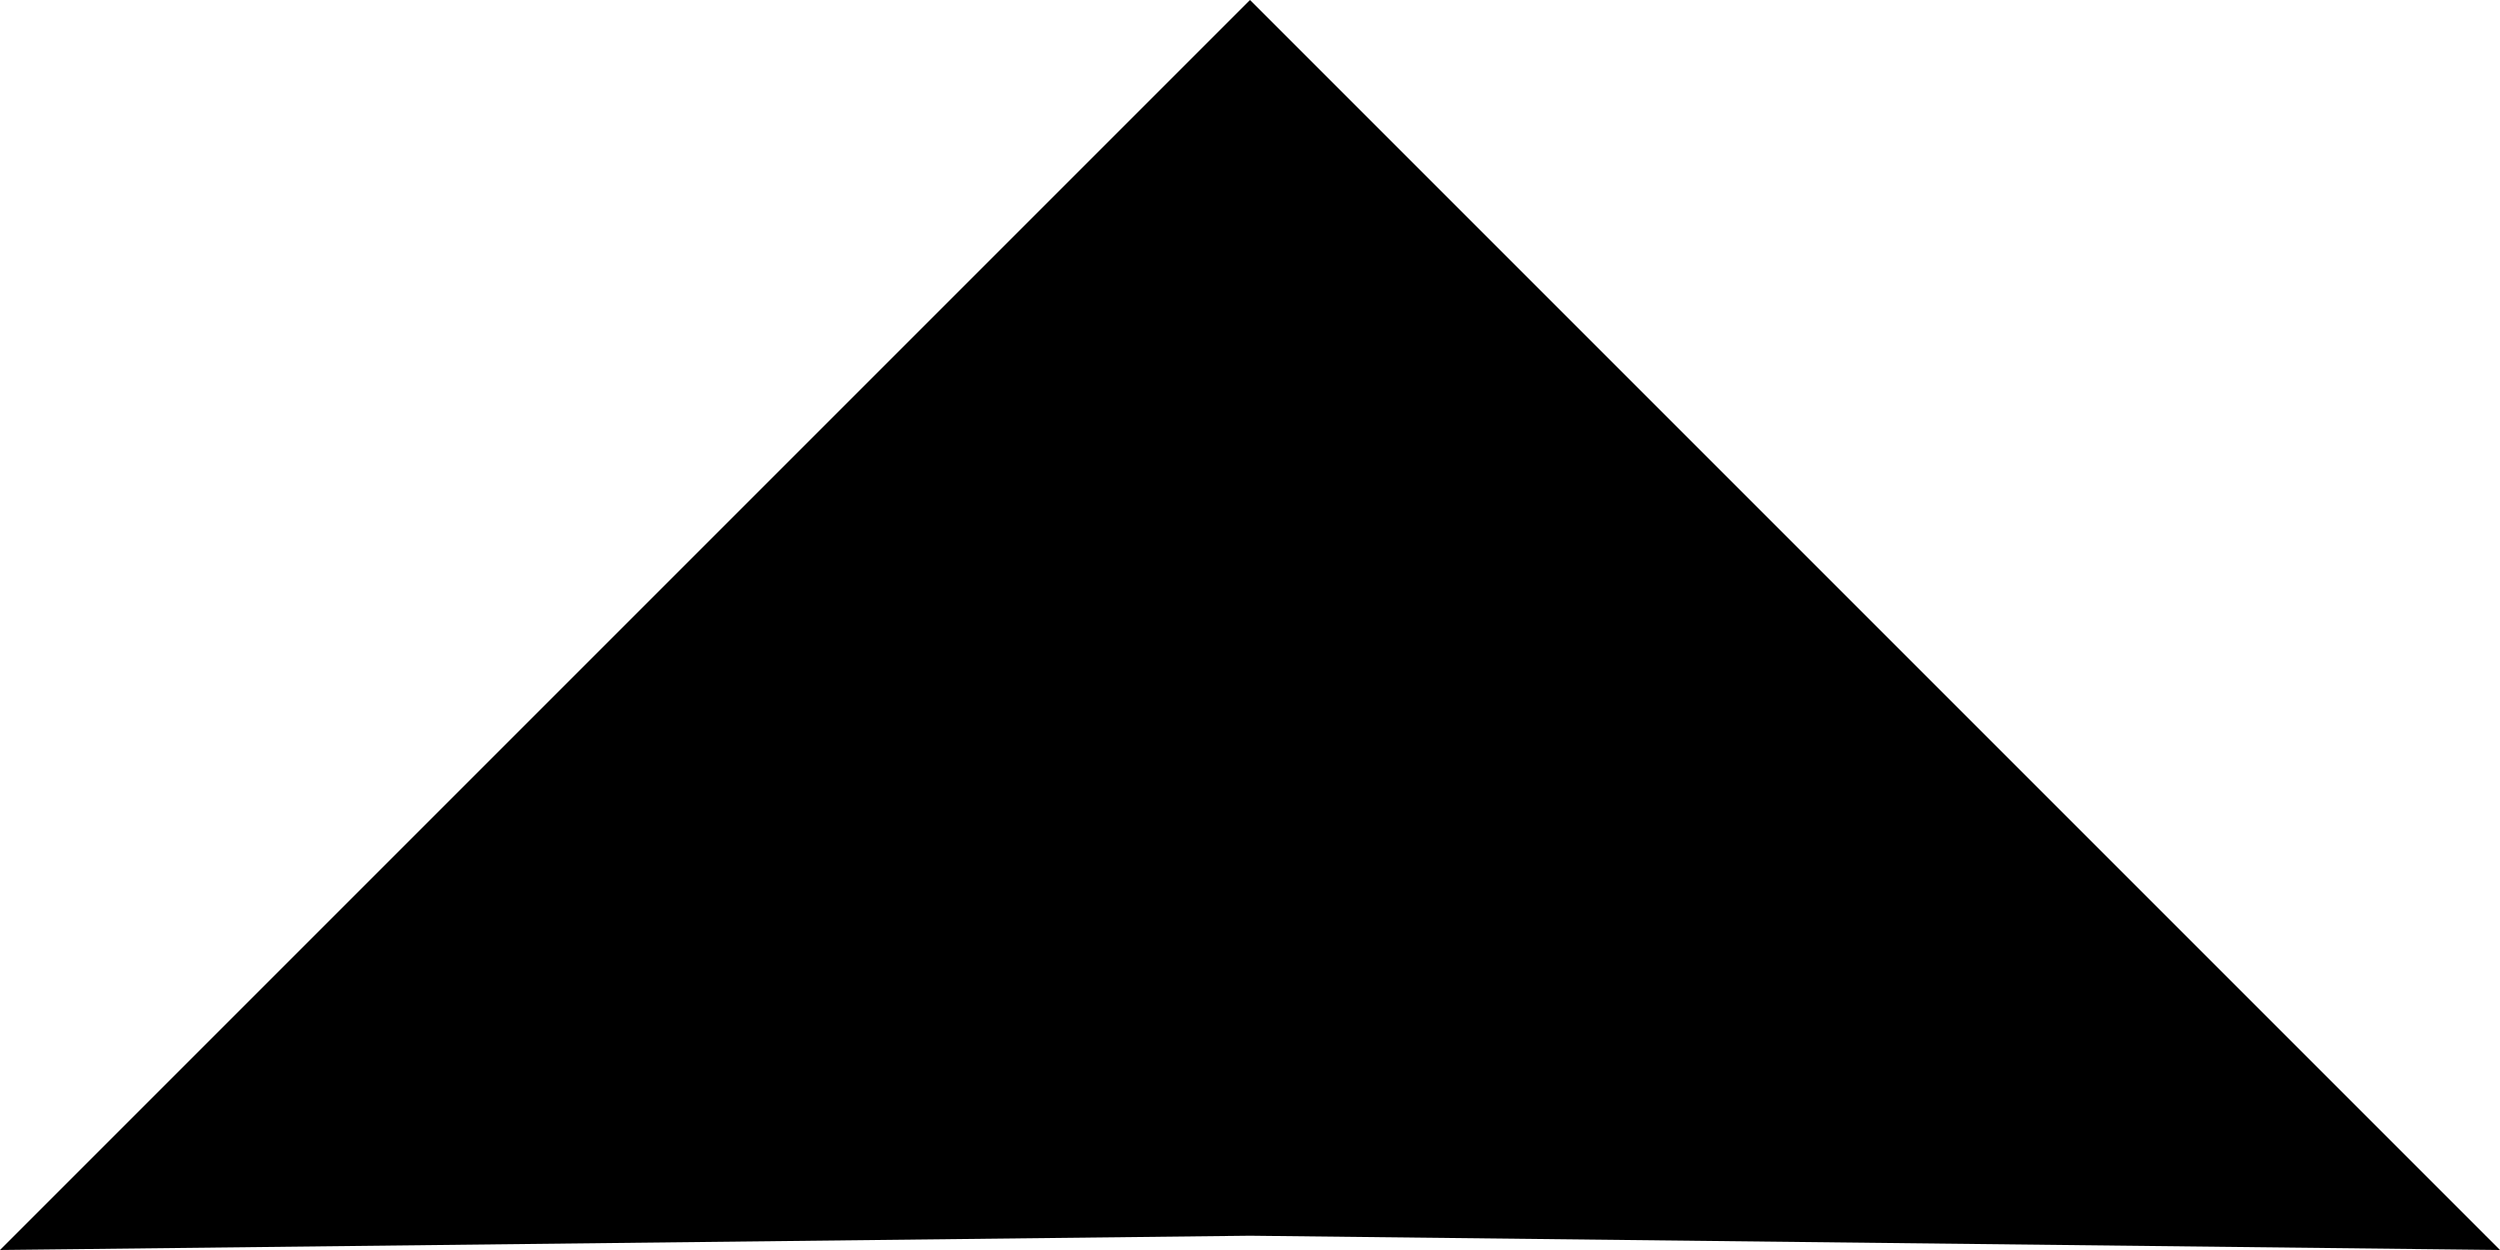
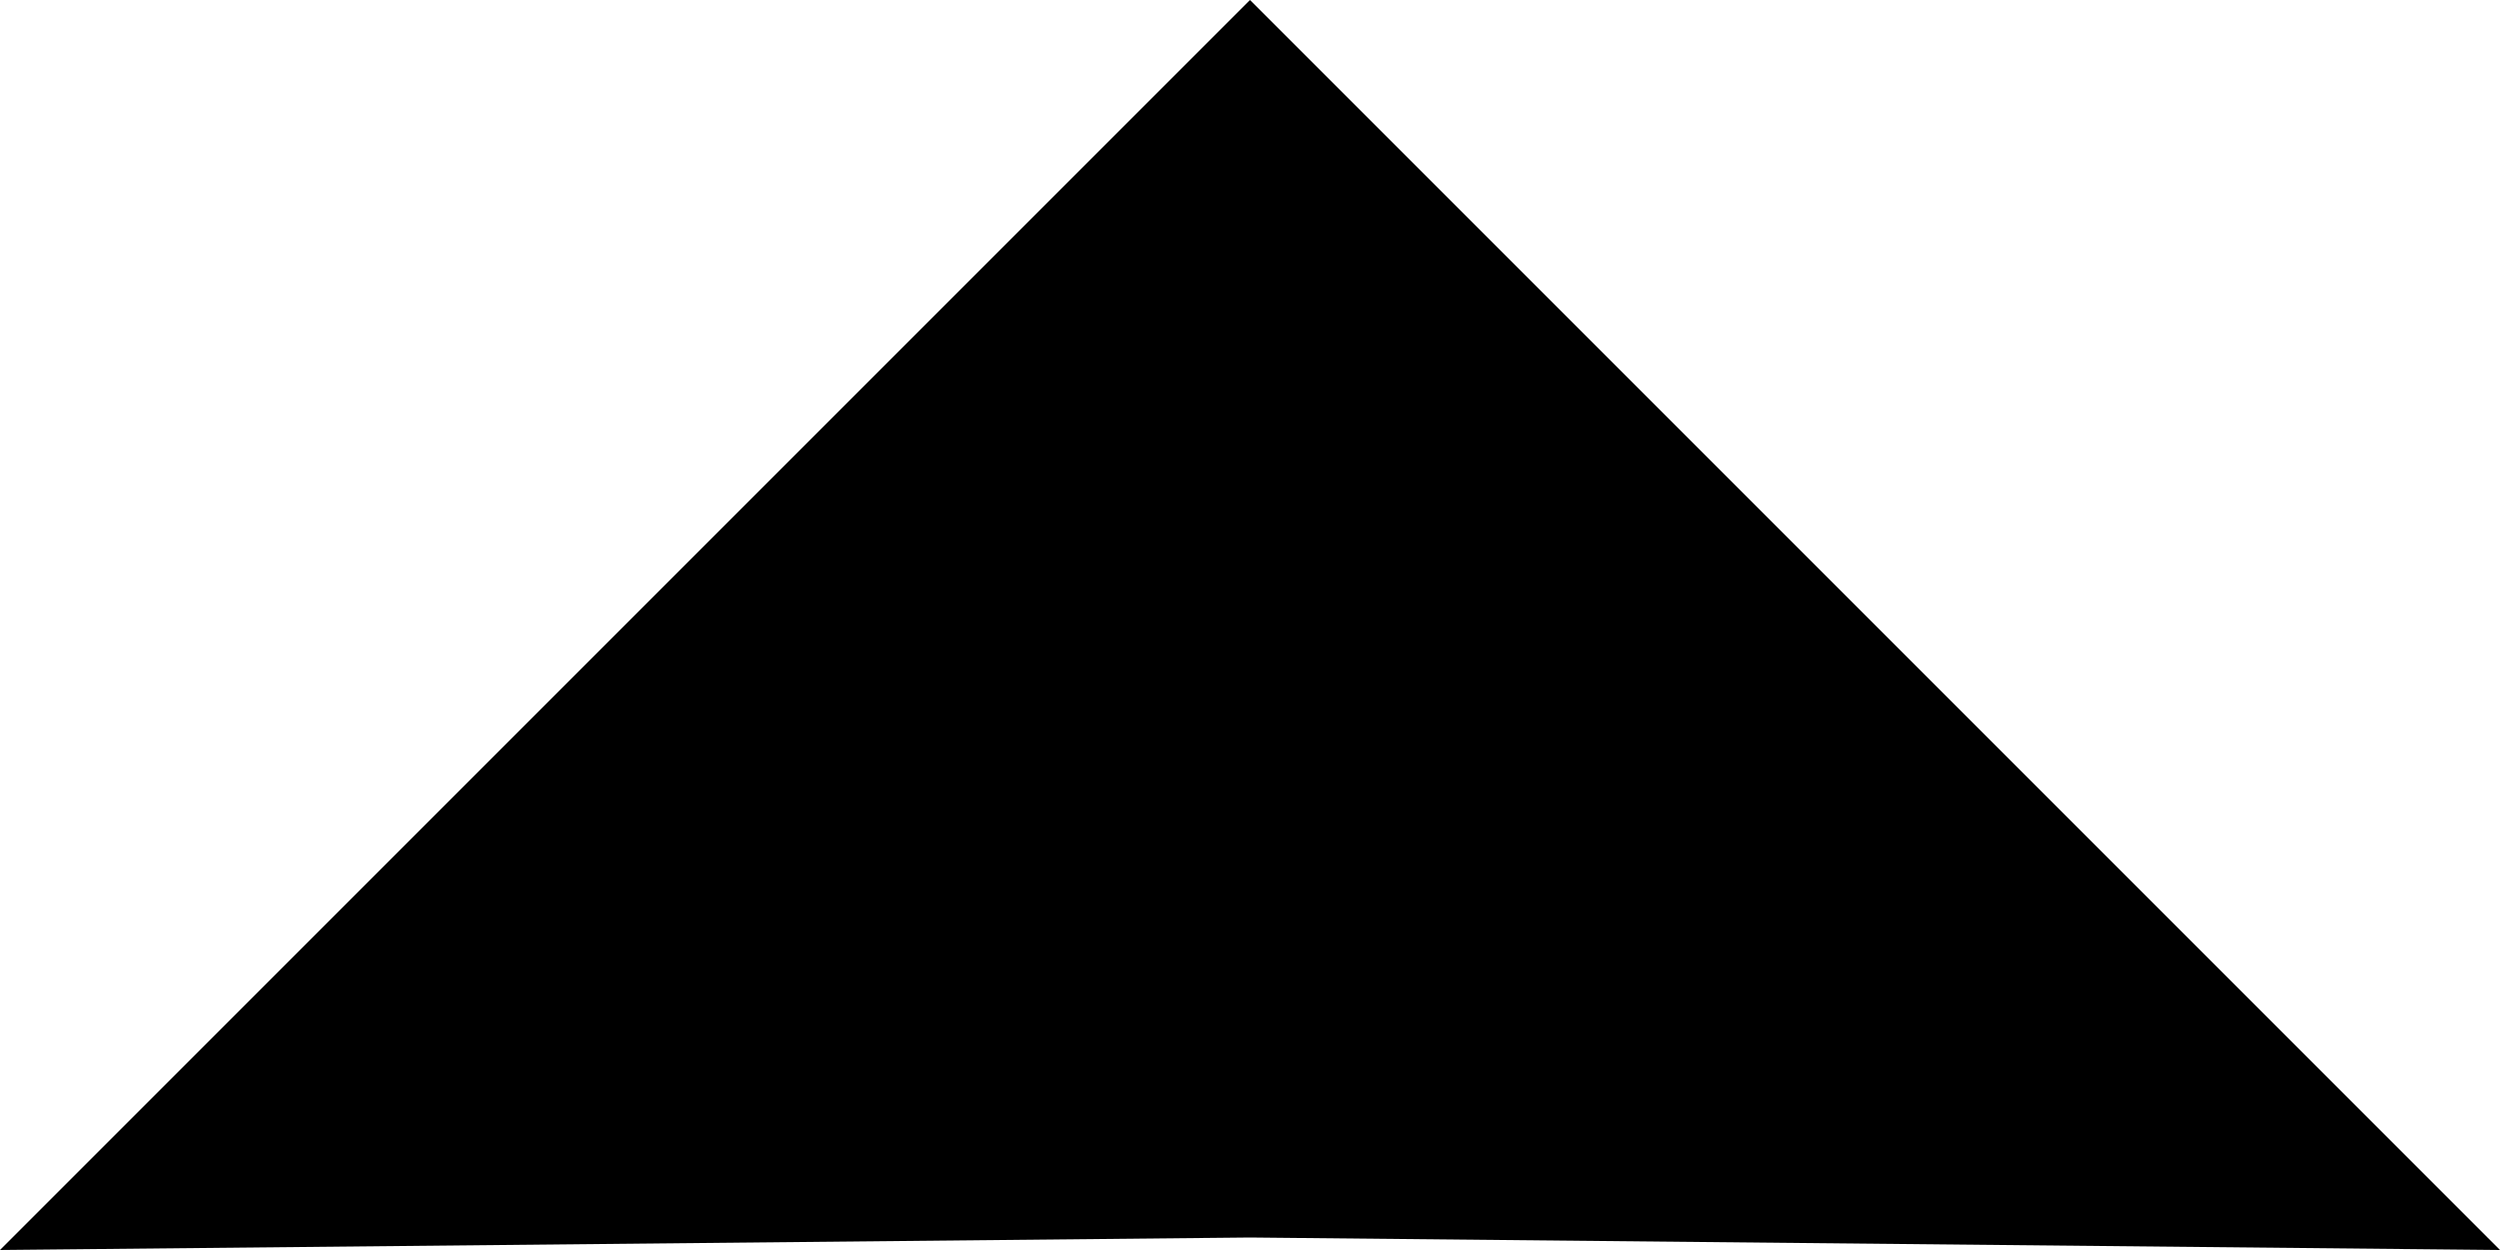
<svg xmlns="http://www.w3.org/2000/svg" viewBox="0 0 7 3.5">
  <g id="Layer_2" data-name="Layer 2">
    <g id="Layer_1-2" data-name="Layer 1">
-       <polygon points="3.5 0 0 3.5 3.5 3.46 7 3.5 3.5 0" />
+       <polygon points="3.5 0 0 3.5 3.5 3.465 7 3.5 3.5 0" />
    </g>
  </g>
</svg>
